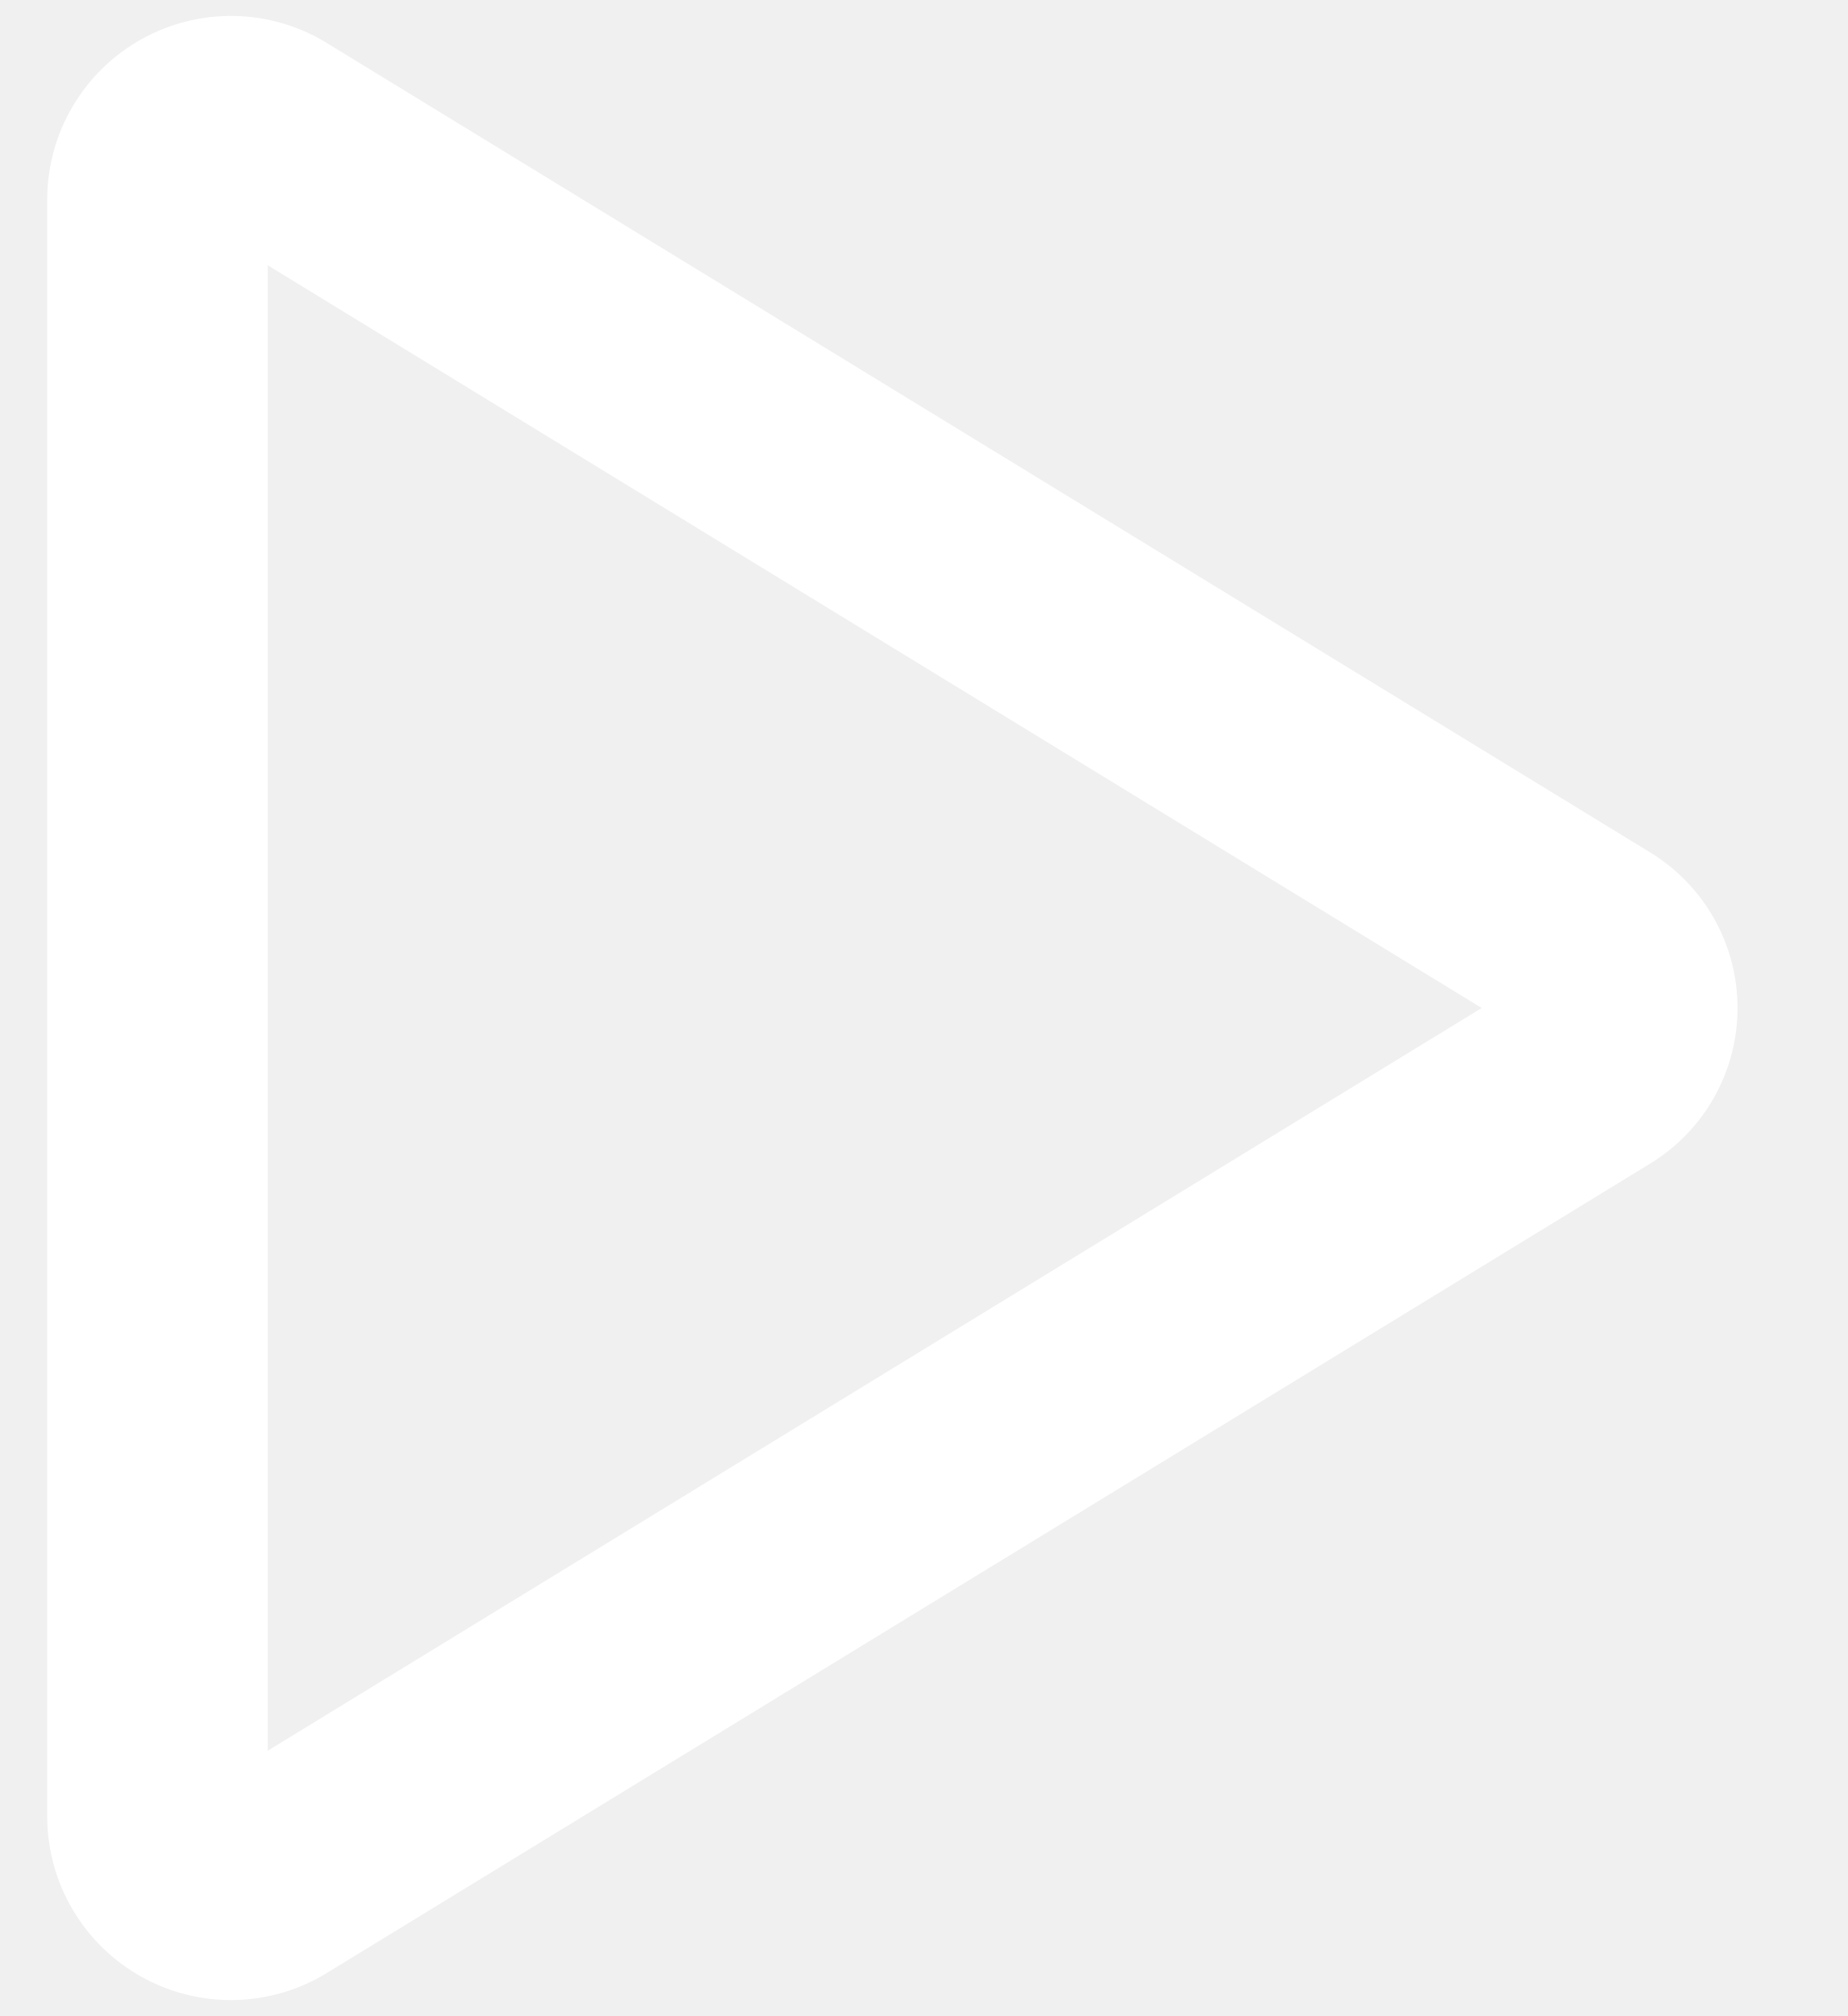
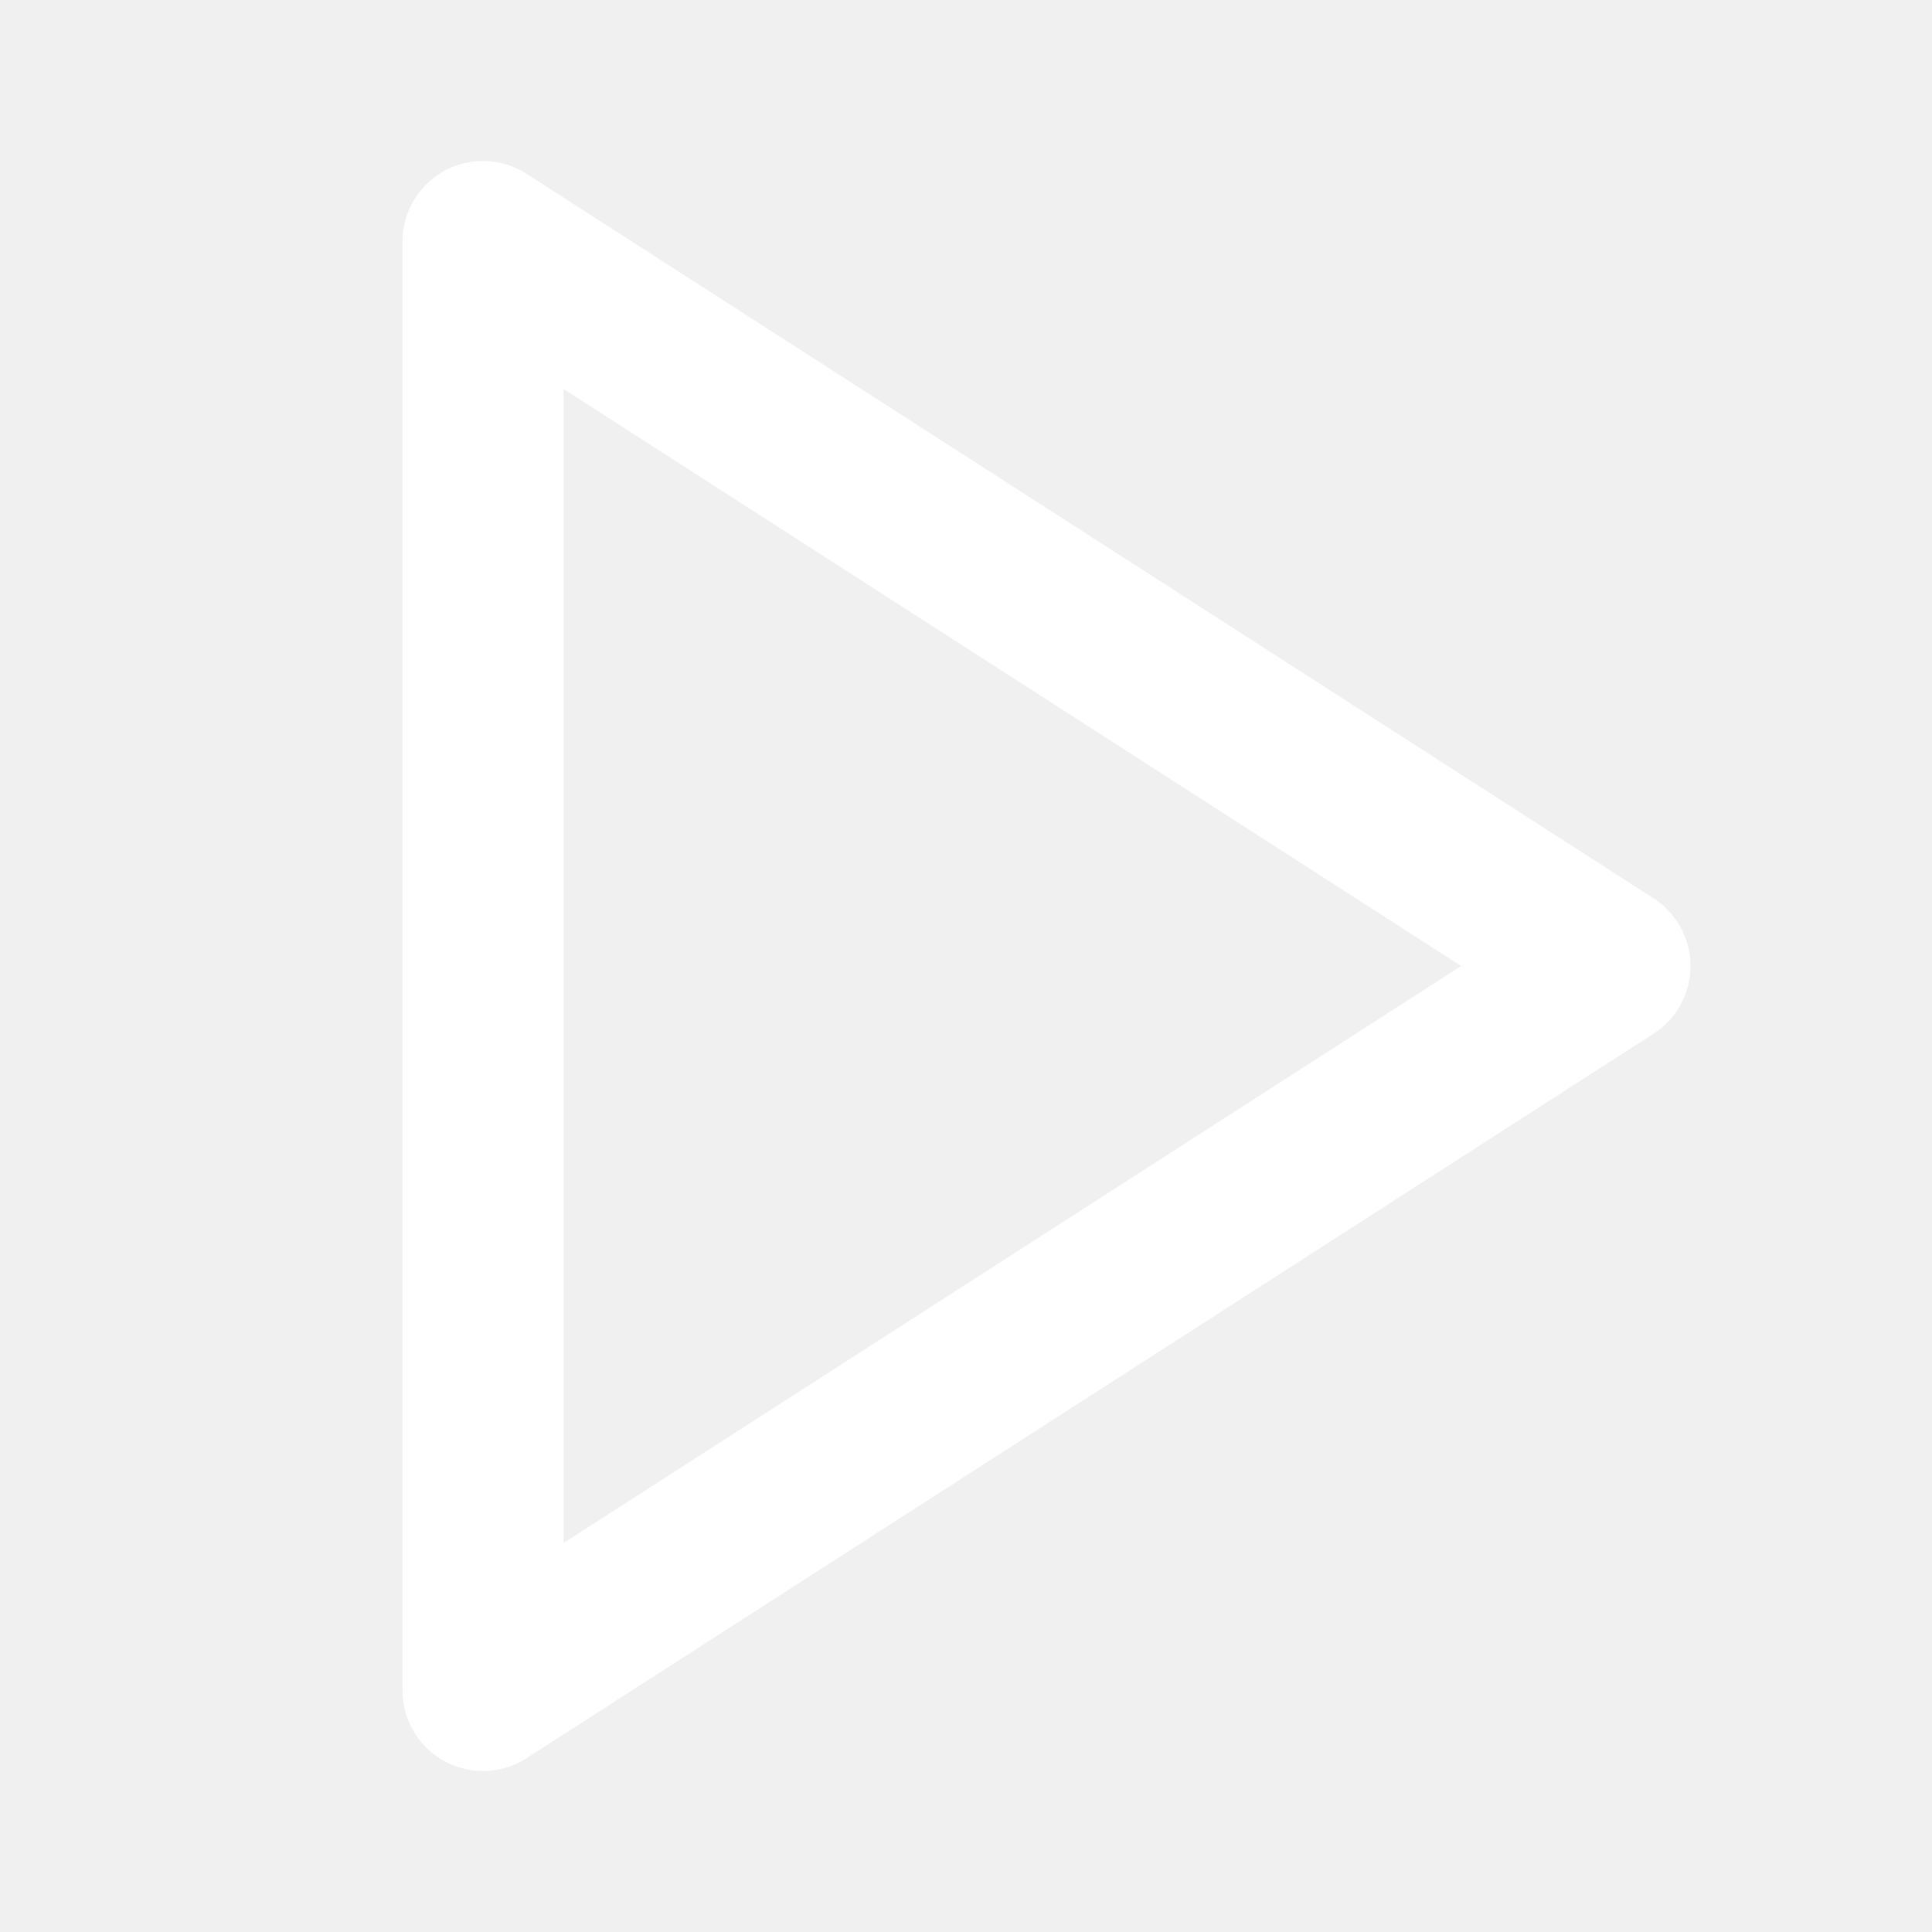
- <svg xmlns="http://www.w3.org/2000/svg" width="11" height="12" viewBox="0 0 11 12" fill="none">
-   <path d="M9.824 5.074L1.944 0.255C1.779 0.154 1.59 0.099 1.397 0.095C1.203 0.091 1.012 0.139 0.843 0.233C0.674 0.327 0.533 0.464 0.434 0.631C0.335 0.797 0.283 0.987 0.281 1.18V10.82C0.283 11.013 0.335 11.203 0.434 11.369C0.533 11.536 0.674 11.673 0.843 11.767C1.012 11.861 1.203 11.909 1.397 11.905C1.59 11.901 1.779 11.846 1.944 11.745L9.824 6.926C9.983 6.829 10.114 6.693 10.205 6.531C10.296 6.369 10.344 6.186 10.344 6C10.344 5.814 10.296 5.631 10.205 5.469C10.114 5.307 9.983 5.171 9.824 5.074ZM1.594 10.421V1.579L8.821 6L1.594 10.421Z" fill="white" />
+ <svg xmlns="http://www.w3.org/2000/svg" width="40" height="40" viewBox="0 0 24 24" fill="none" stroke="#ffffff" stroke-width="2" stroke-linecap="round" stroke-linejoin="round" class="lucide lucide-play">
+   <polygon points="6 3 20 12 6 21 6 3" />
</svg>
